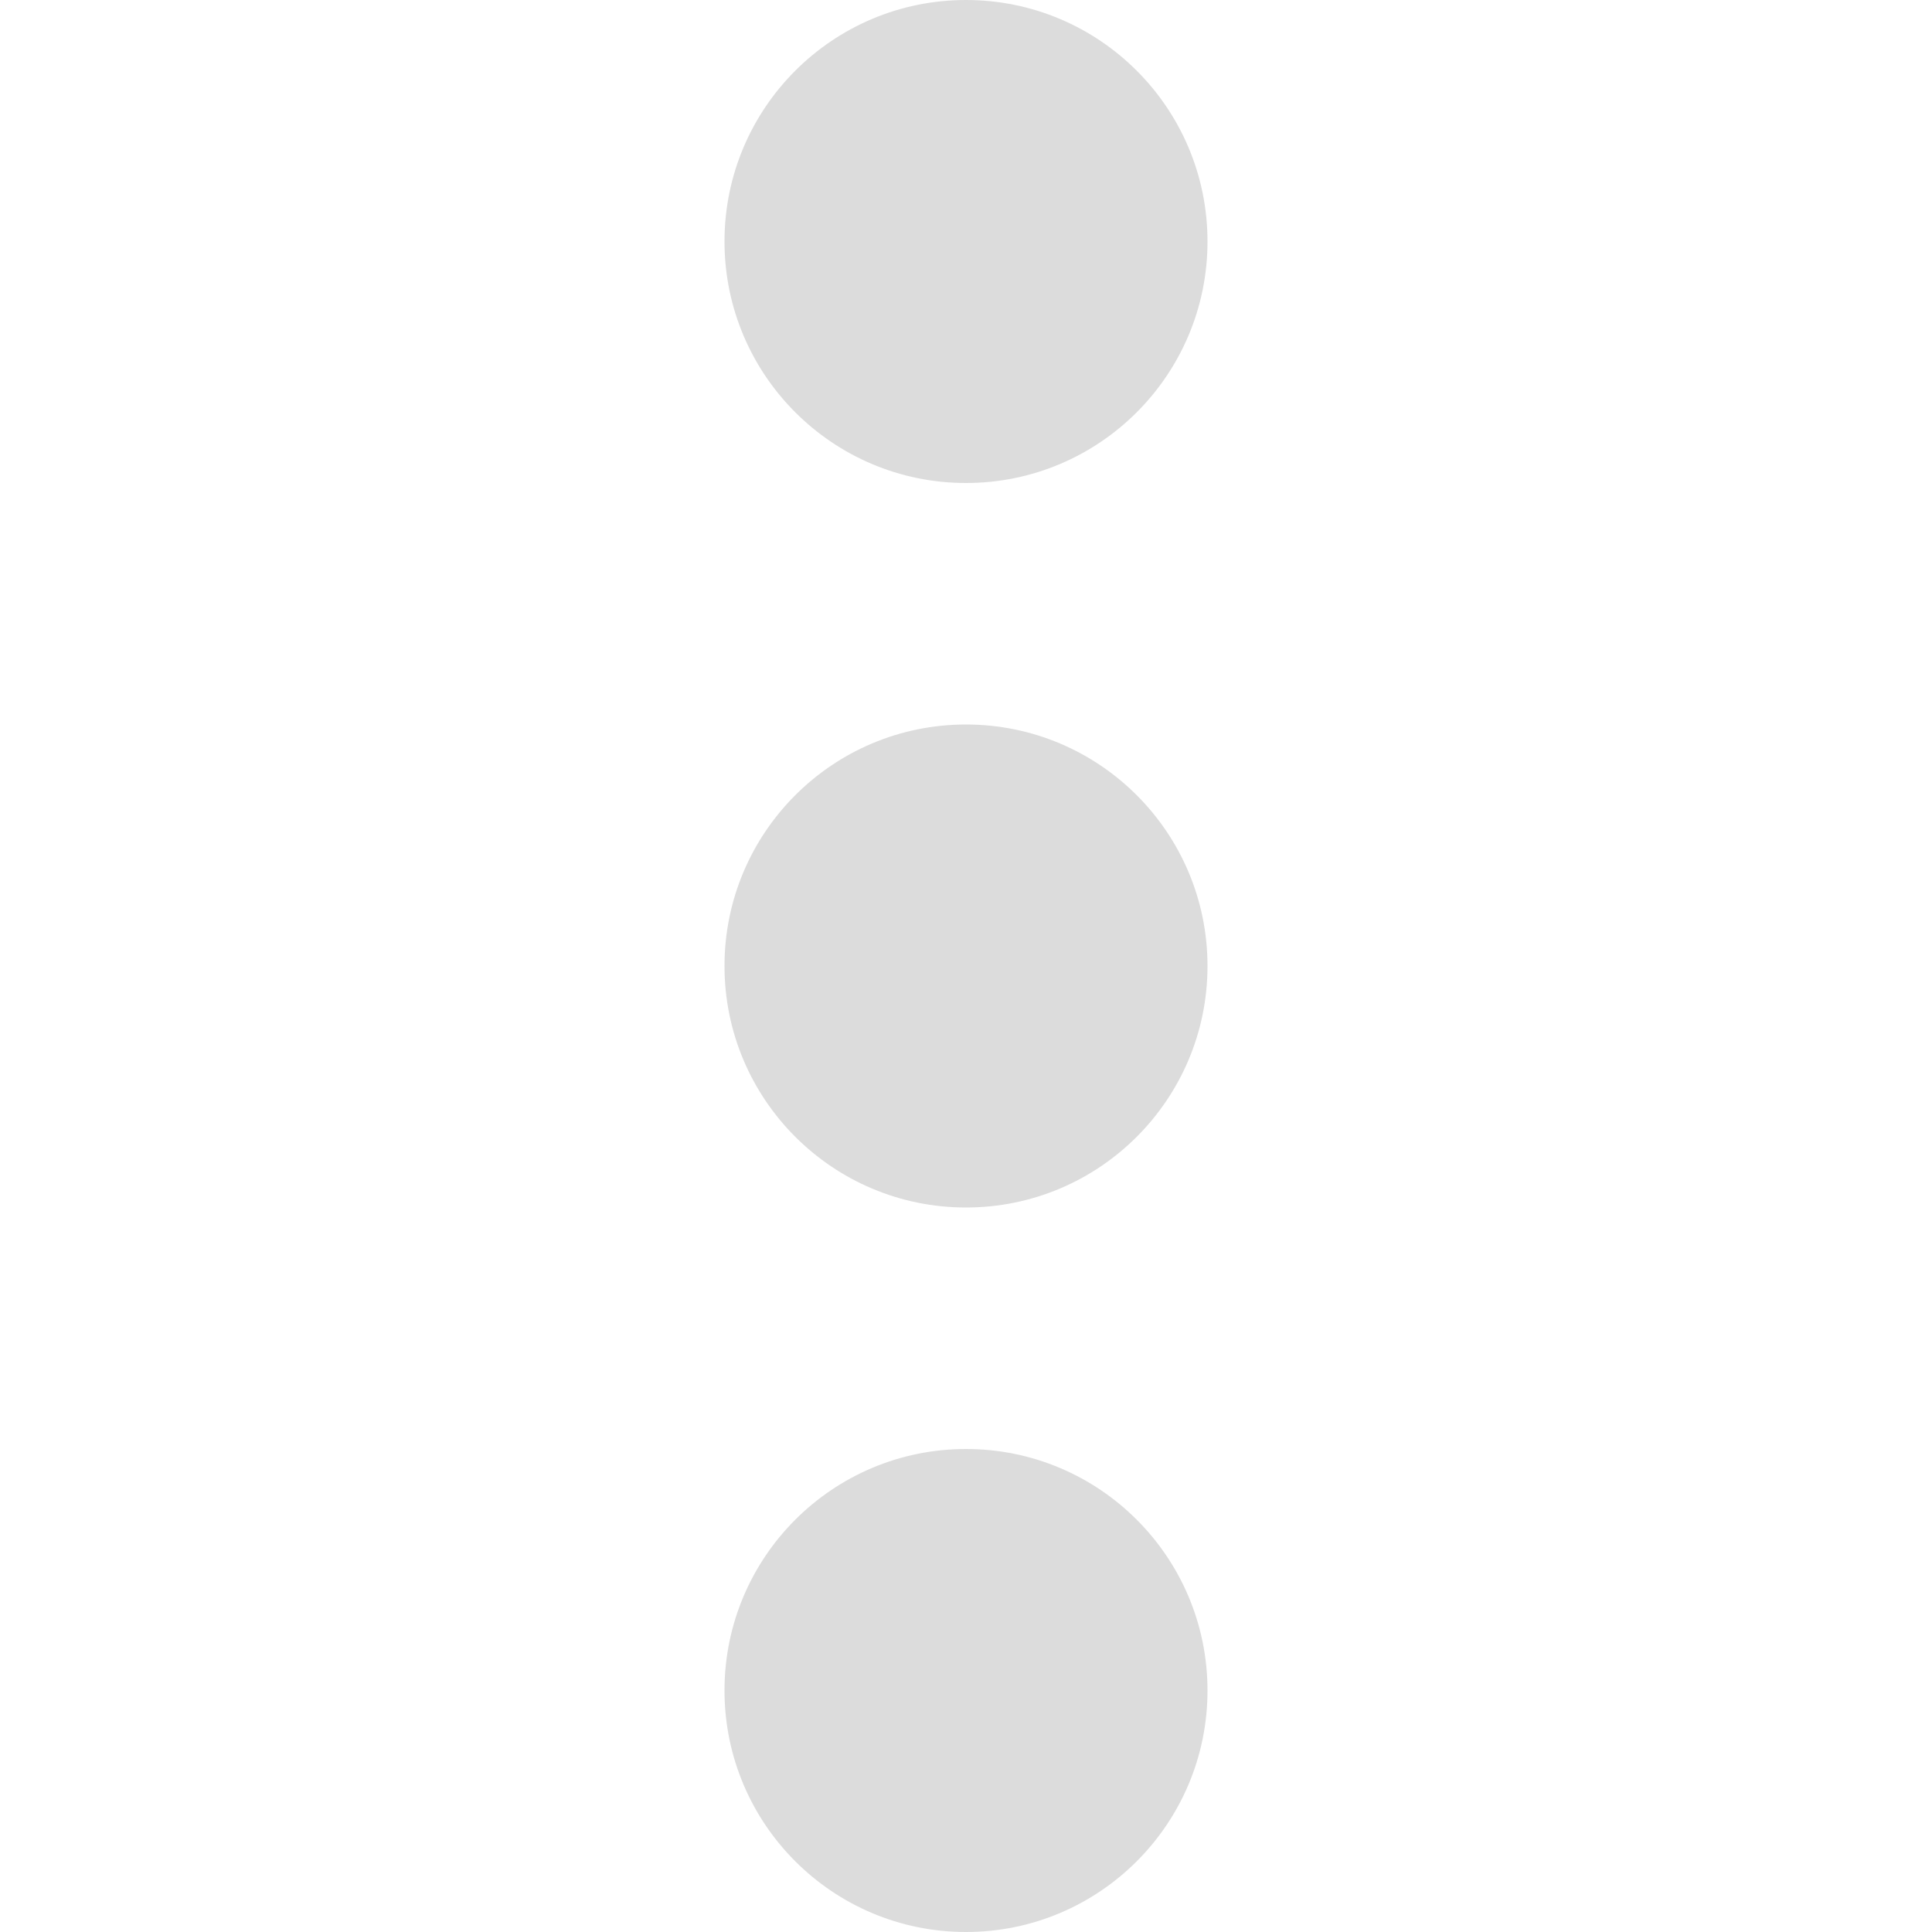
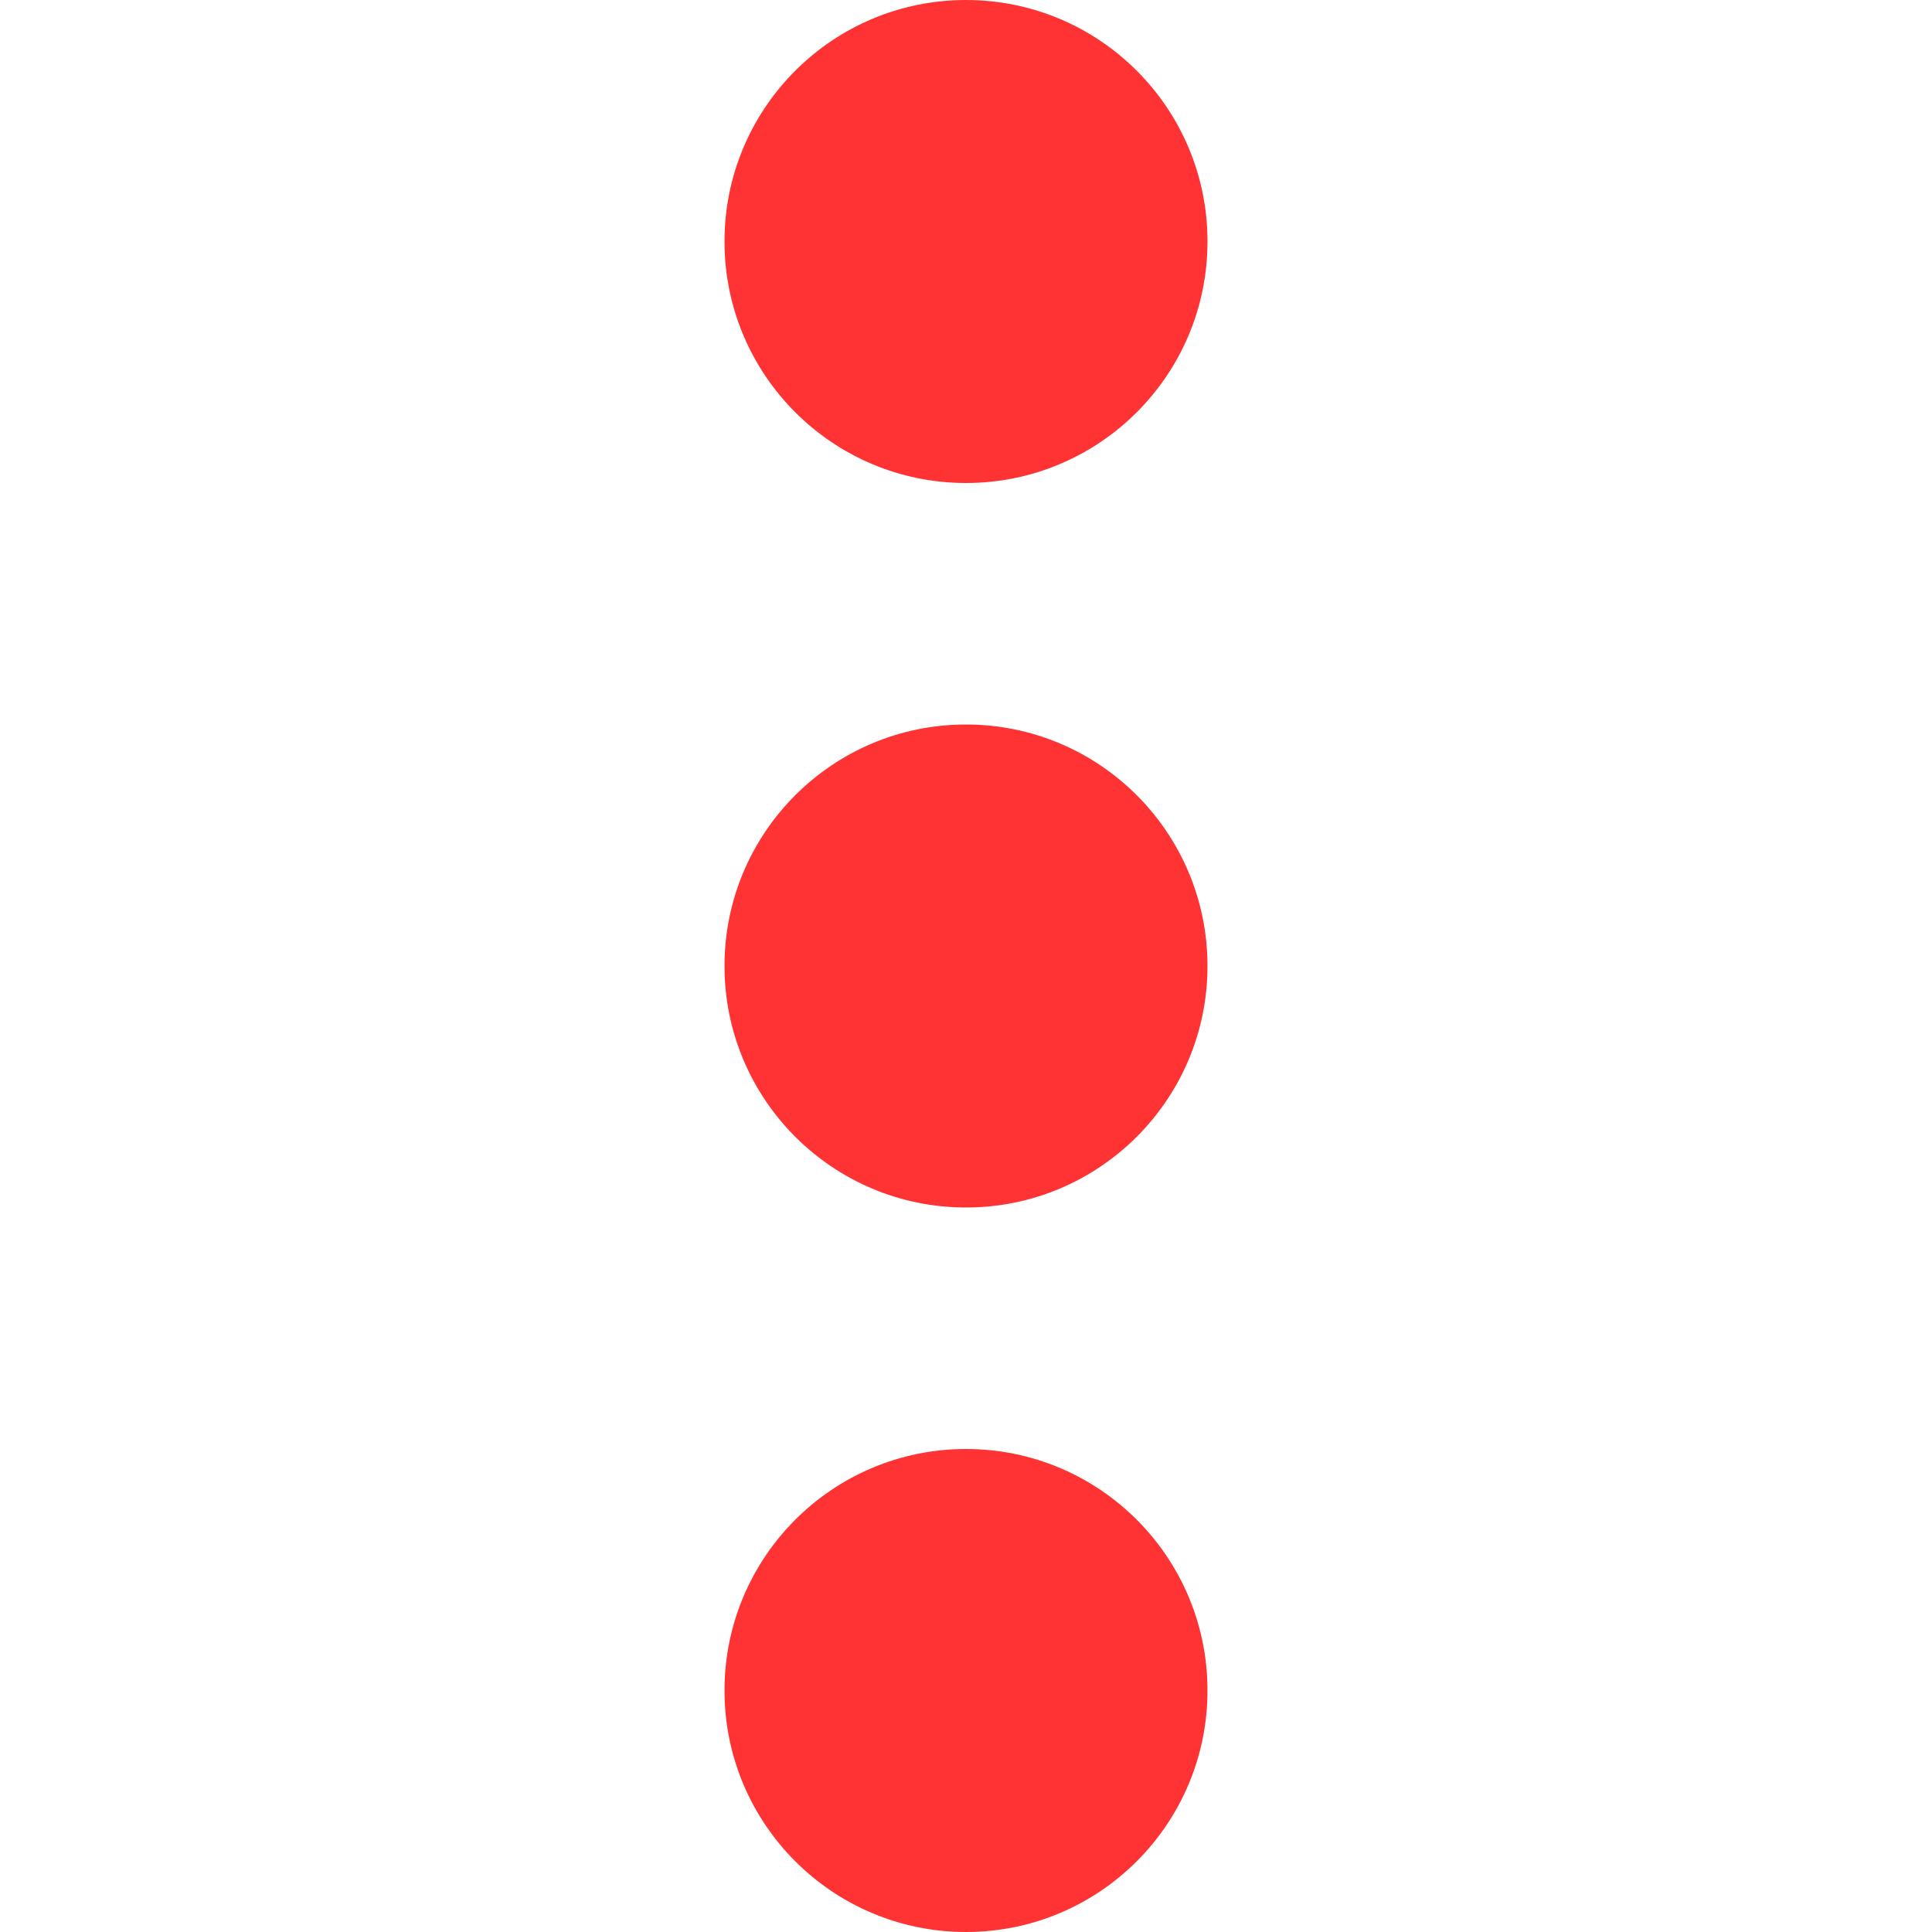
<svg xmlns="http://www.w3.org/2000/svg" width="16" height="16">
-   <path fill="#b2b2b2" fill-opacity=".45" d="M8 0a2 2 0 0 0 0 4 2 2 0 0 0 0-4zm0 6a2 2 0 0 0 0 4 2 2 0 0 0 0-4zm0 6a2 2 0 0 0 0 4 2 2 0 0 0 0-4z" />
+   <path fill="red" fill-opacity=".8" d="M8 0a2 2 0 0 0 0 4 2 2 0 0 0 0-4zm0 6a2 2 0 0 0 0 4 2 2 0 0 0 0-4zm0 6a2 2 0 0 0 0 4 2 2 0 0 0 0-4z" />
</svg>
